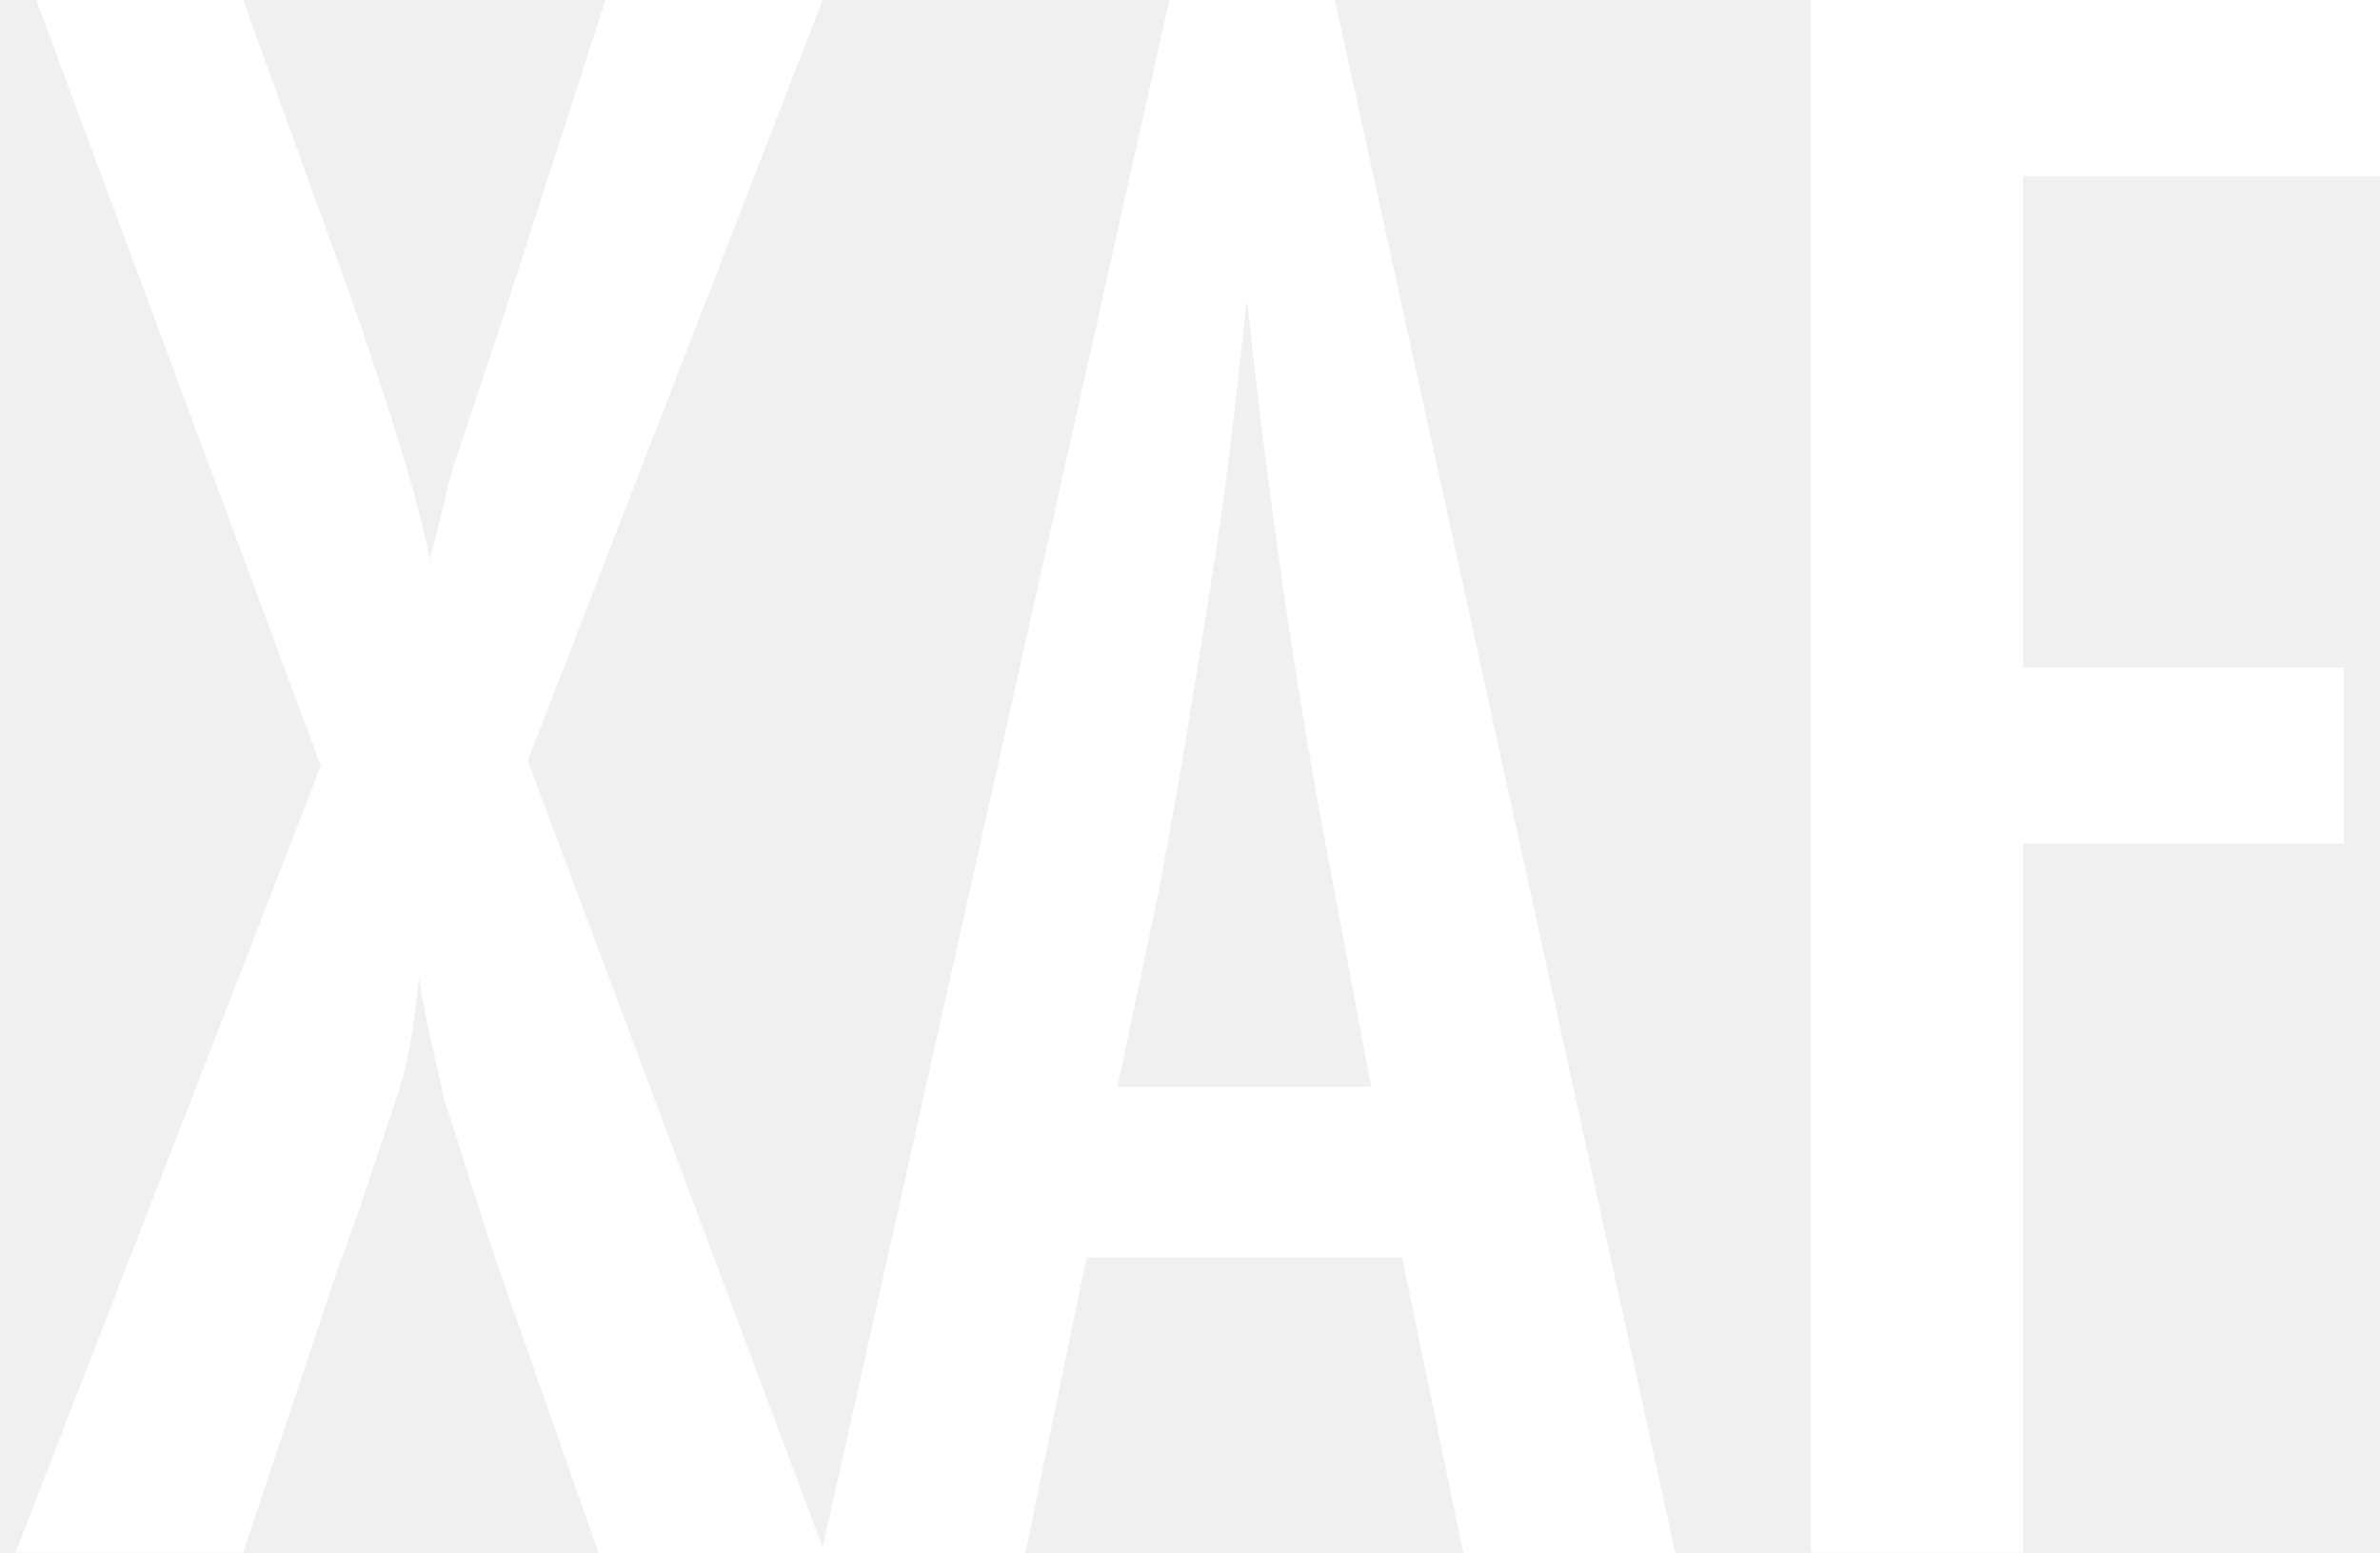
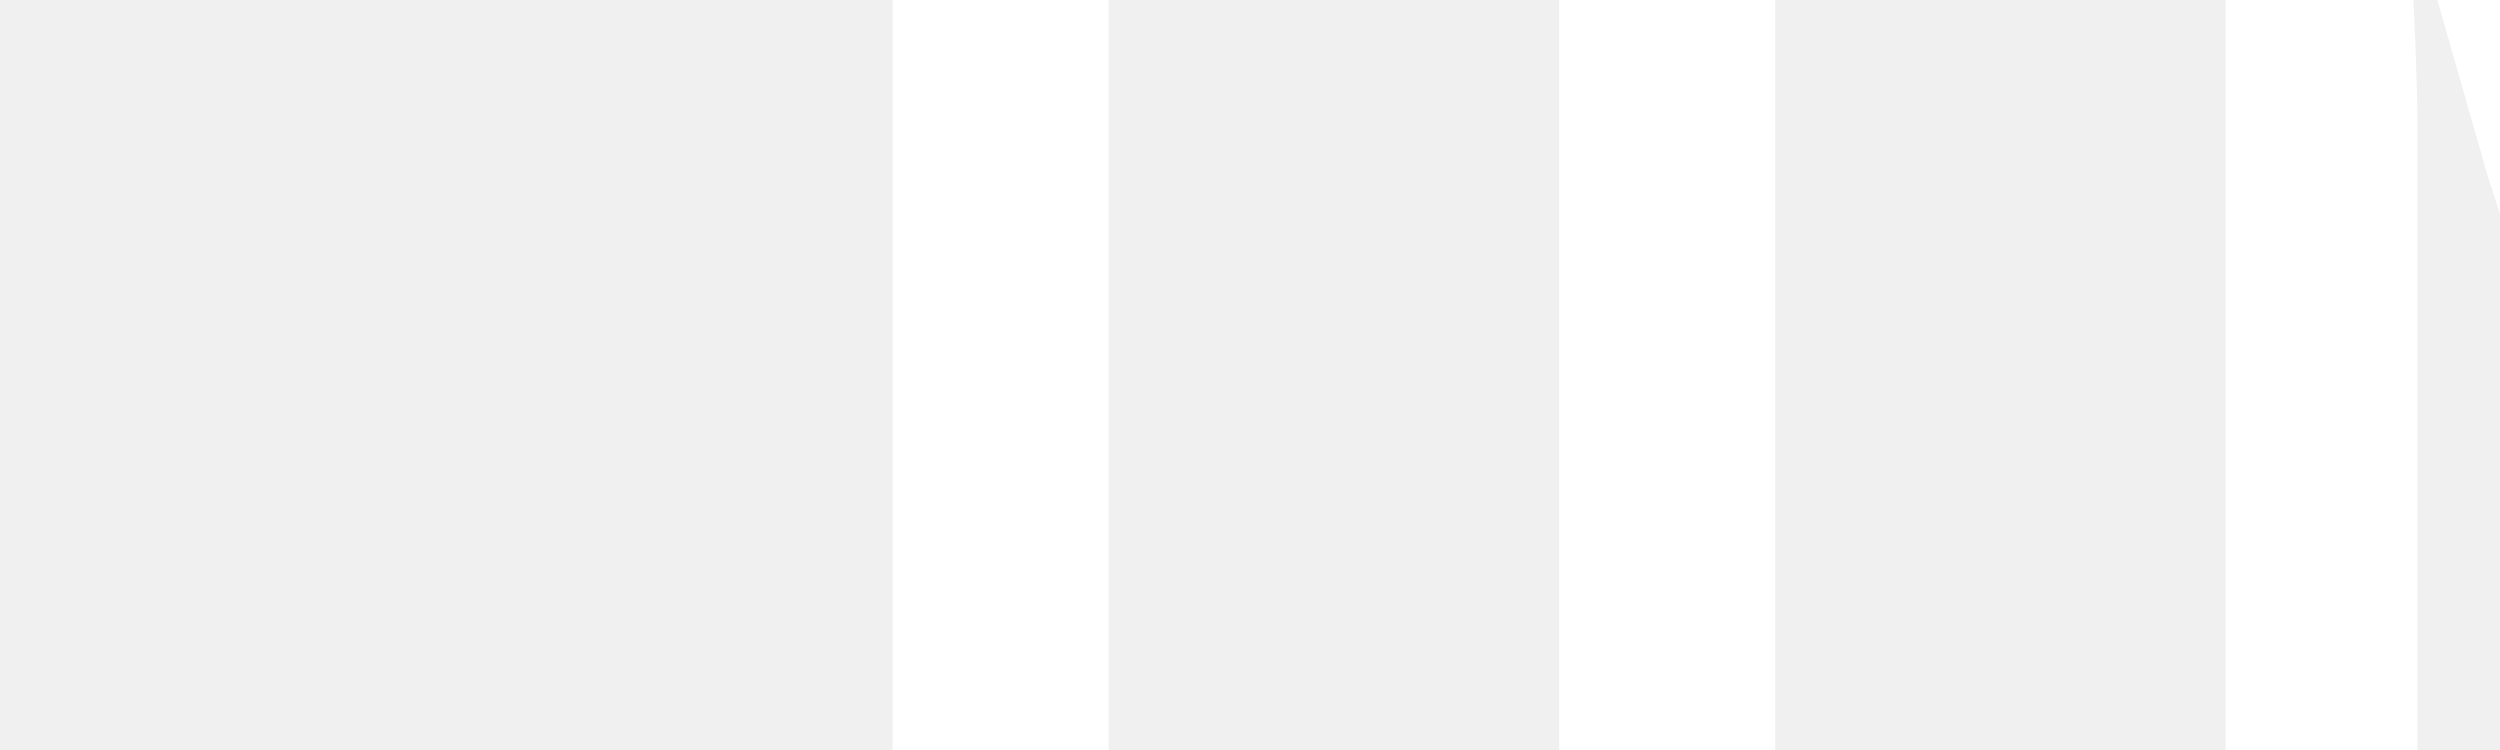
- <svg xmlns="http://www.w3.org/2000/svg" version="1.1" id="_x31_" x="0px" y="0px" viewBox="0 0 46 30" style="enable-background:new 0 0 46 30;" xml:space="preserve">
+ <svg xmlns="http://www.w3.org/2000/svg" version="1.1" x="0px" y="0px" viewBox="0 0 200 60" style="enable-background:new 0 0 200 60;" xml:space="preserve">
  <style type="text/css">
- 	.st0{fill:#FFFFFF;}
+     .st0{fill:#FFFFFF;}
</style>
-   <path id="_x33_" class="st0" d="M25.8,0h-3.2l-6.7,29.9l-5.7-15.2L15.9,0h-4.2l-2,6.2L9.4,7.1C9.2,7.7,9,8.3,8.8,8.9  c-0.2,0.6-0.3,1.3-0.5,1.9c-0.2-1.1-0.7-2.7-1.5-5L4.7,0h-4l5.5,14.8L0.3,30h4.4l1.8-5.4l0.4-1.1l0.7-2.1c0.3-0.8,0.4-1.6,0.5-2.5  c0.1,0.7,0.3,1.5,0.5,2.4c0.3,0.9,0.6,1.9,1,3.1l2,5.7h4.2h0h4l1.2-5.8h6.1l1.2,5.8h4.1L25.8,0z M21.6,21l0.8-3.8  c0.4-2.1,0.7-4,1-5.9c0.3-1.8,0.5-3.7,0.7-5.5c0.4,3.7,0.9,7.2,1.5,10.4l0.9,4.8H21.6z" />
-   <polygon id="_x32_" class="st0" points="46,0 35,0 35,30 39.1,30 39.1,16.3 45.3,16.3 45.3,12.9 39.1,12.9 39.1,3.4 46,3.4 " />
+   <text x="100" y="60" class="st0" text-anchor="middle" font-family="Arial, sans-serif" font-size="120" font-weight="bold">
+     ITM
+ </text>
</svg>
